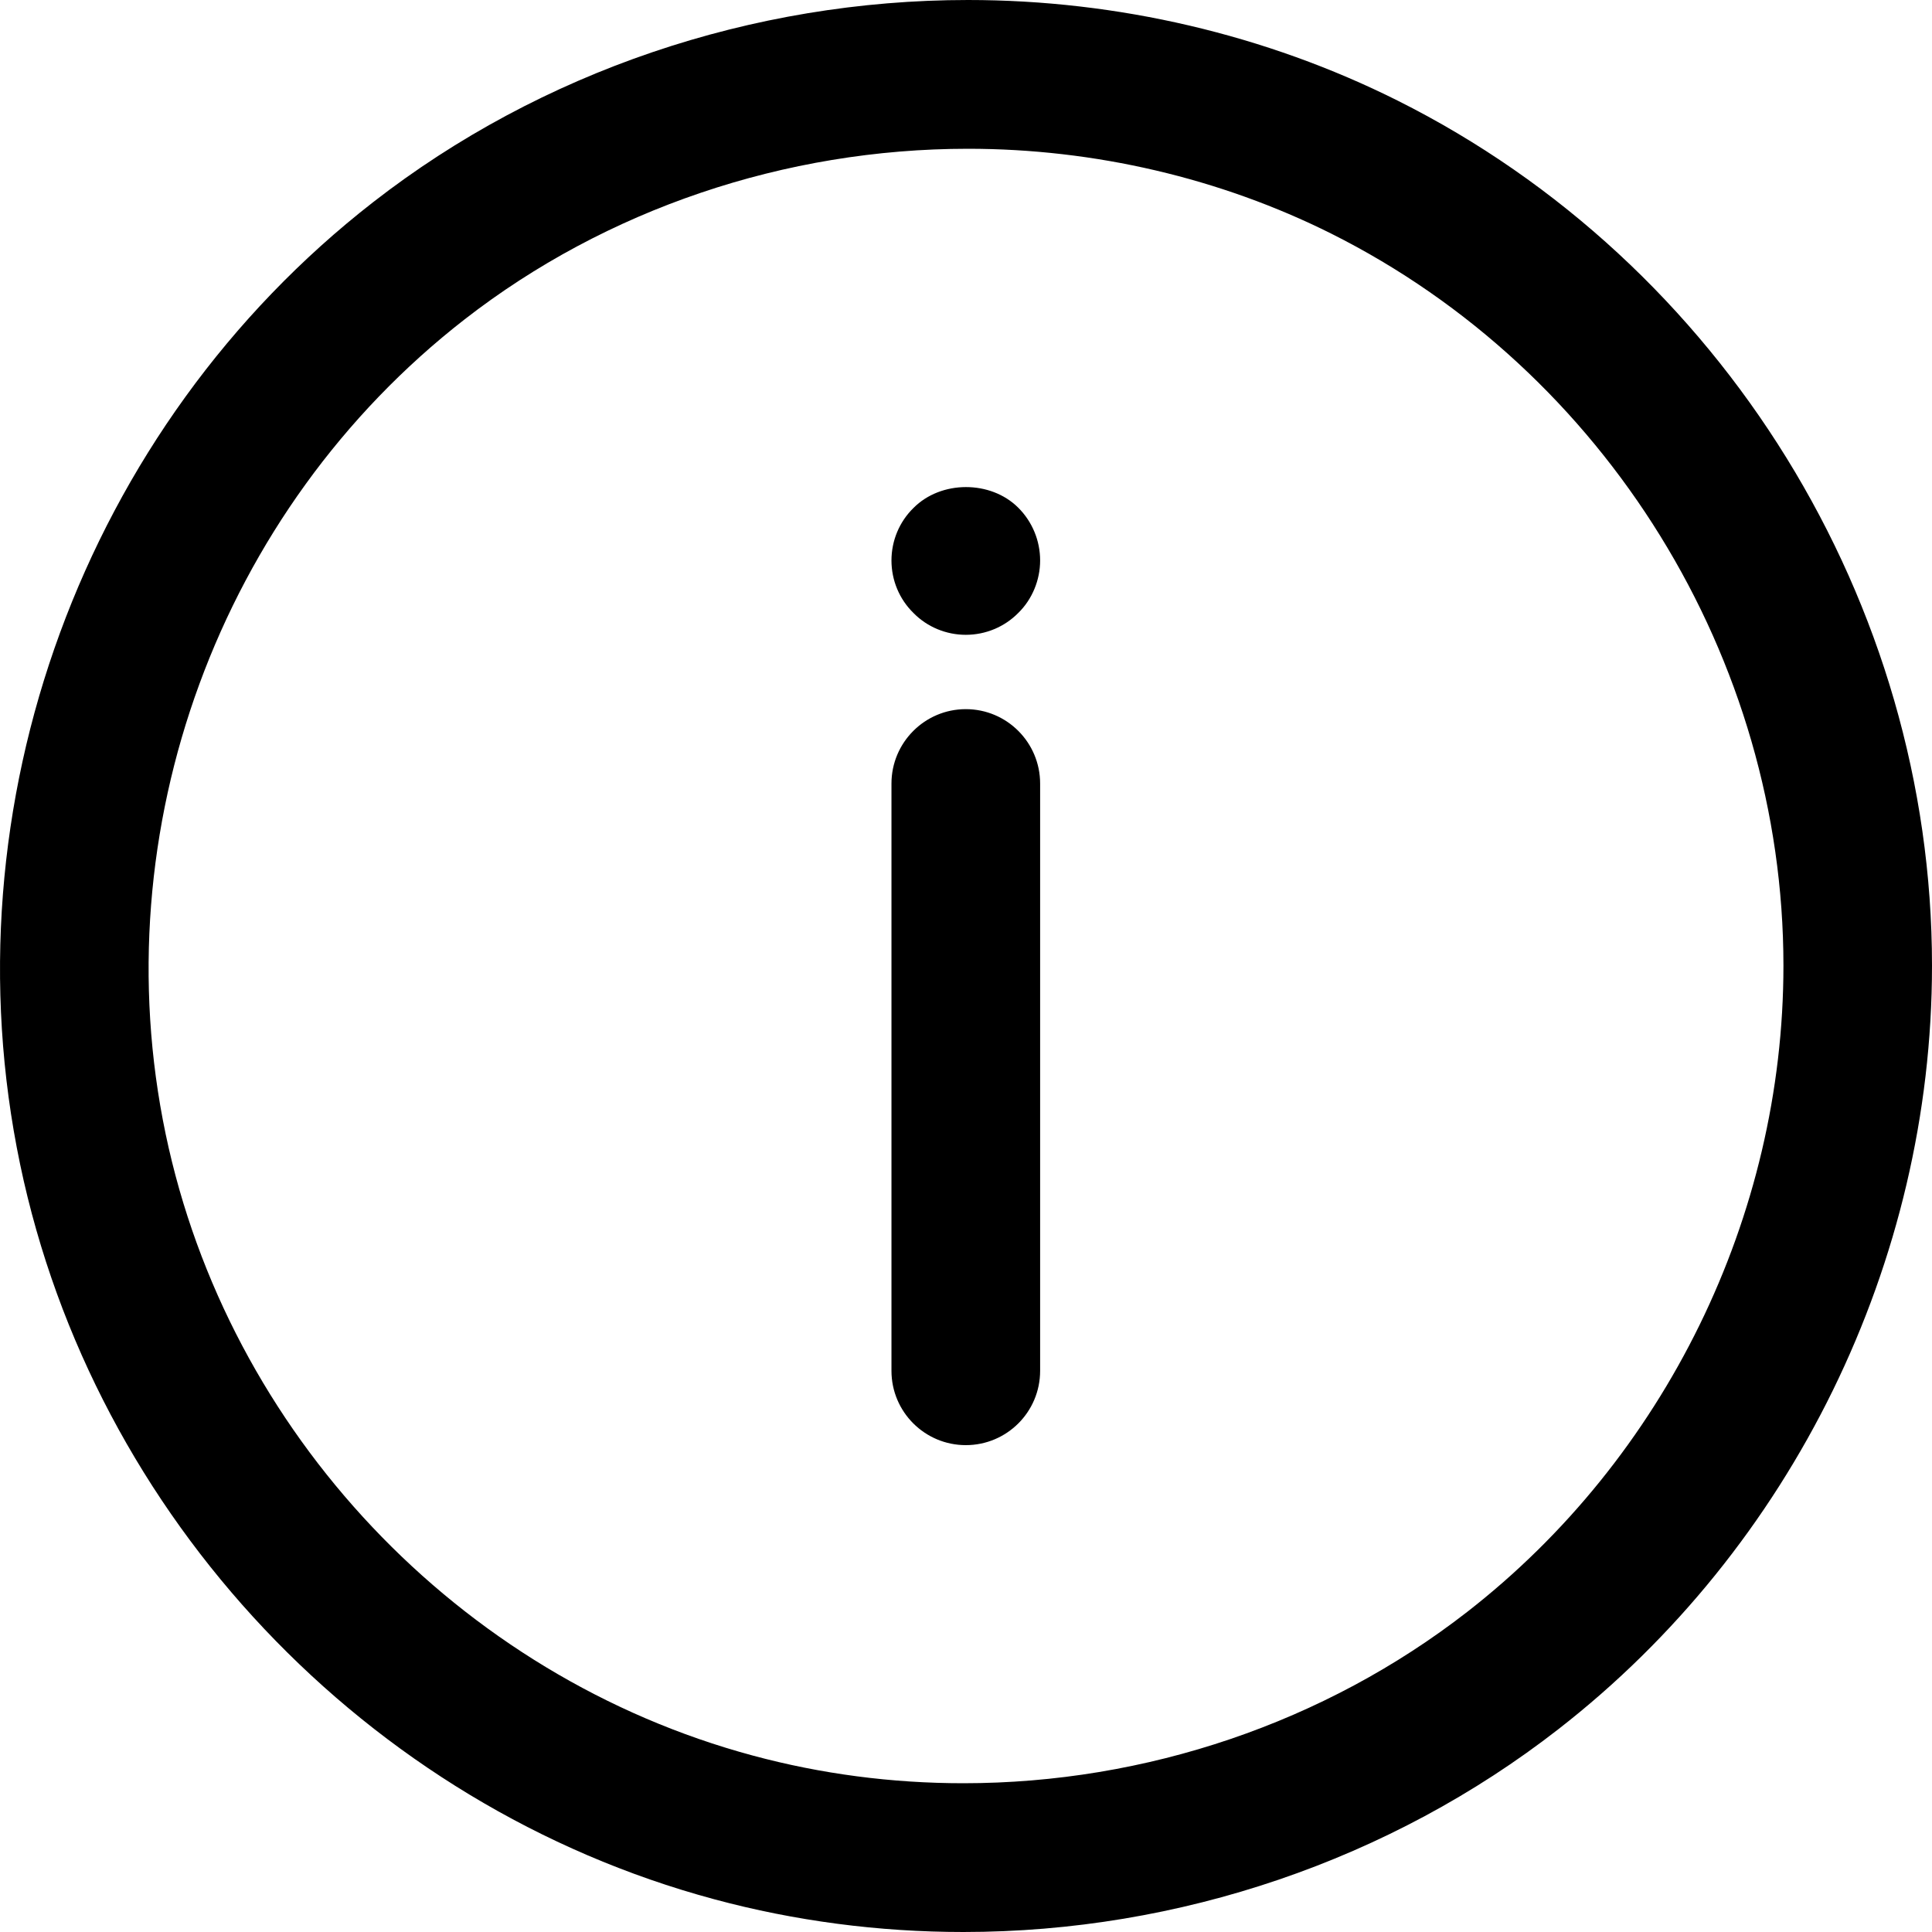
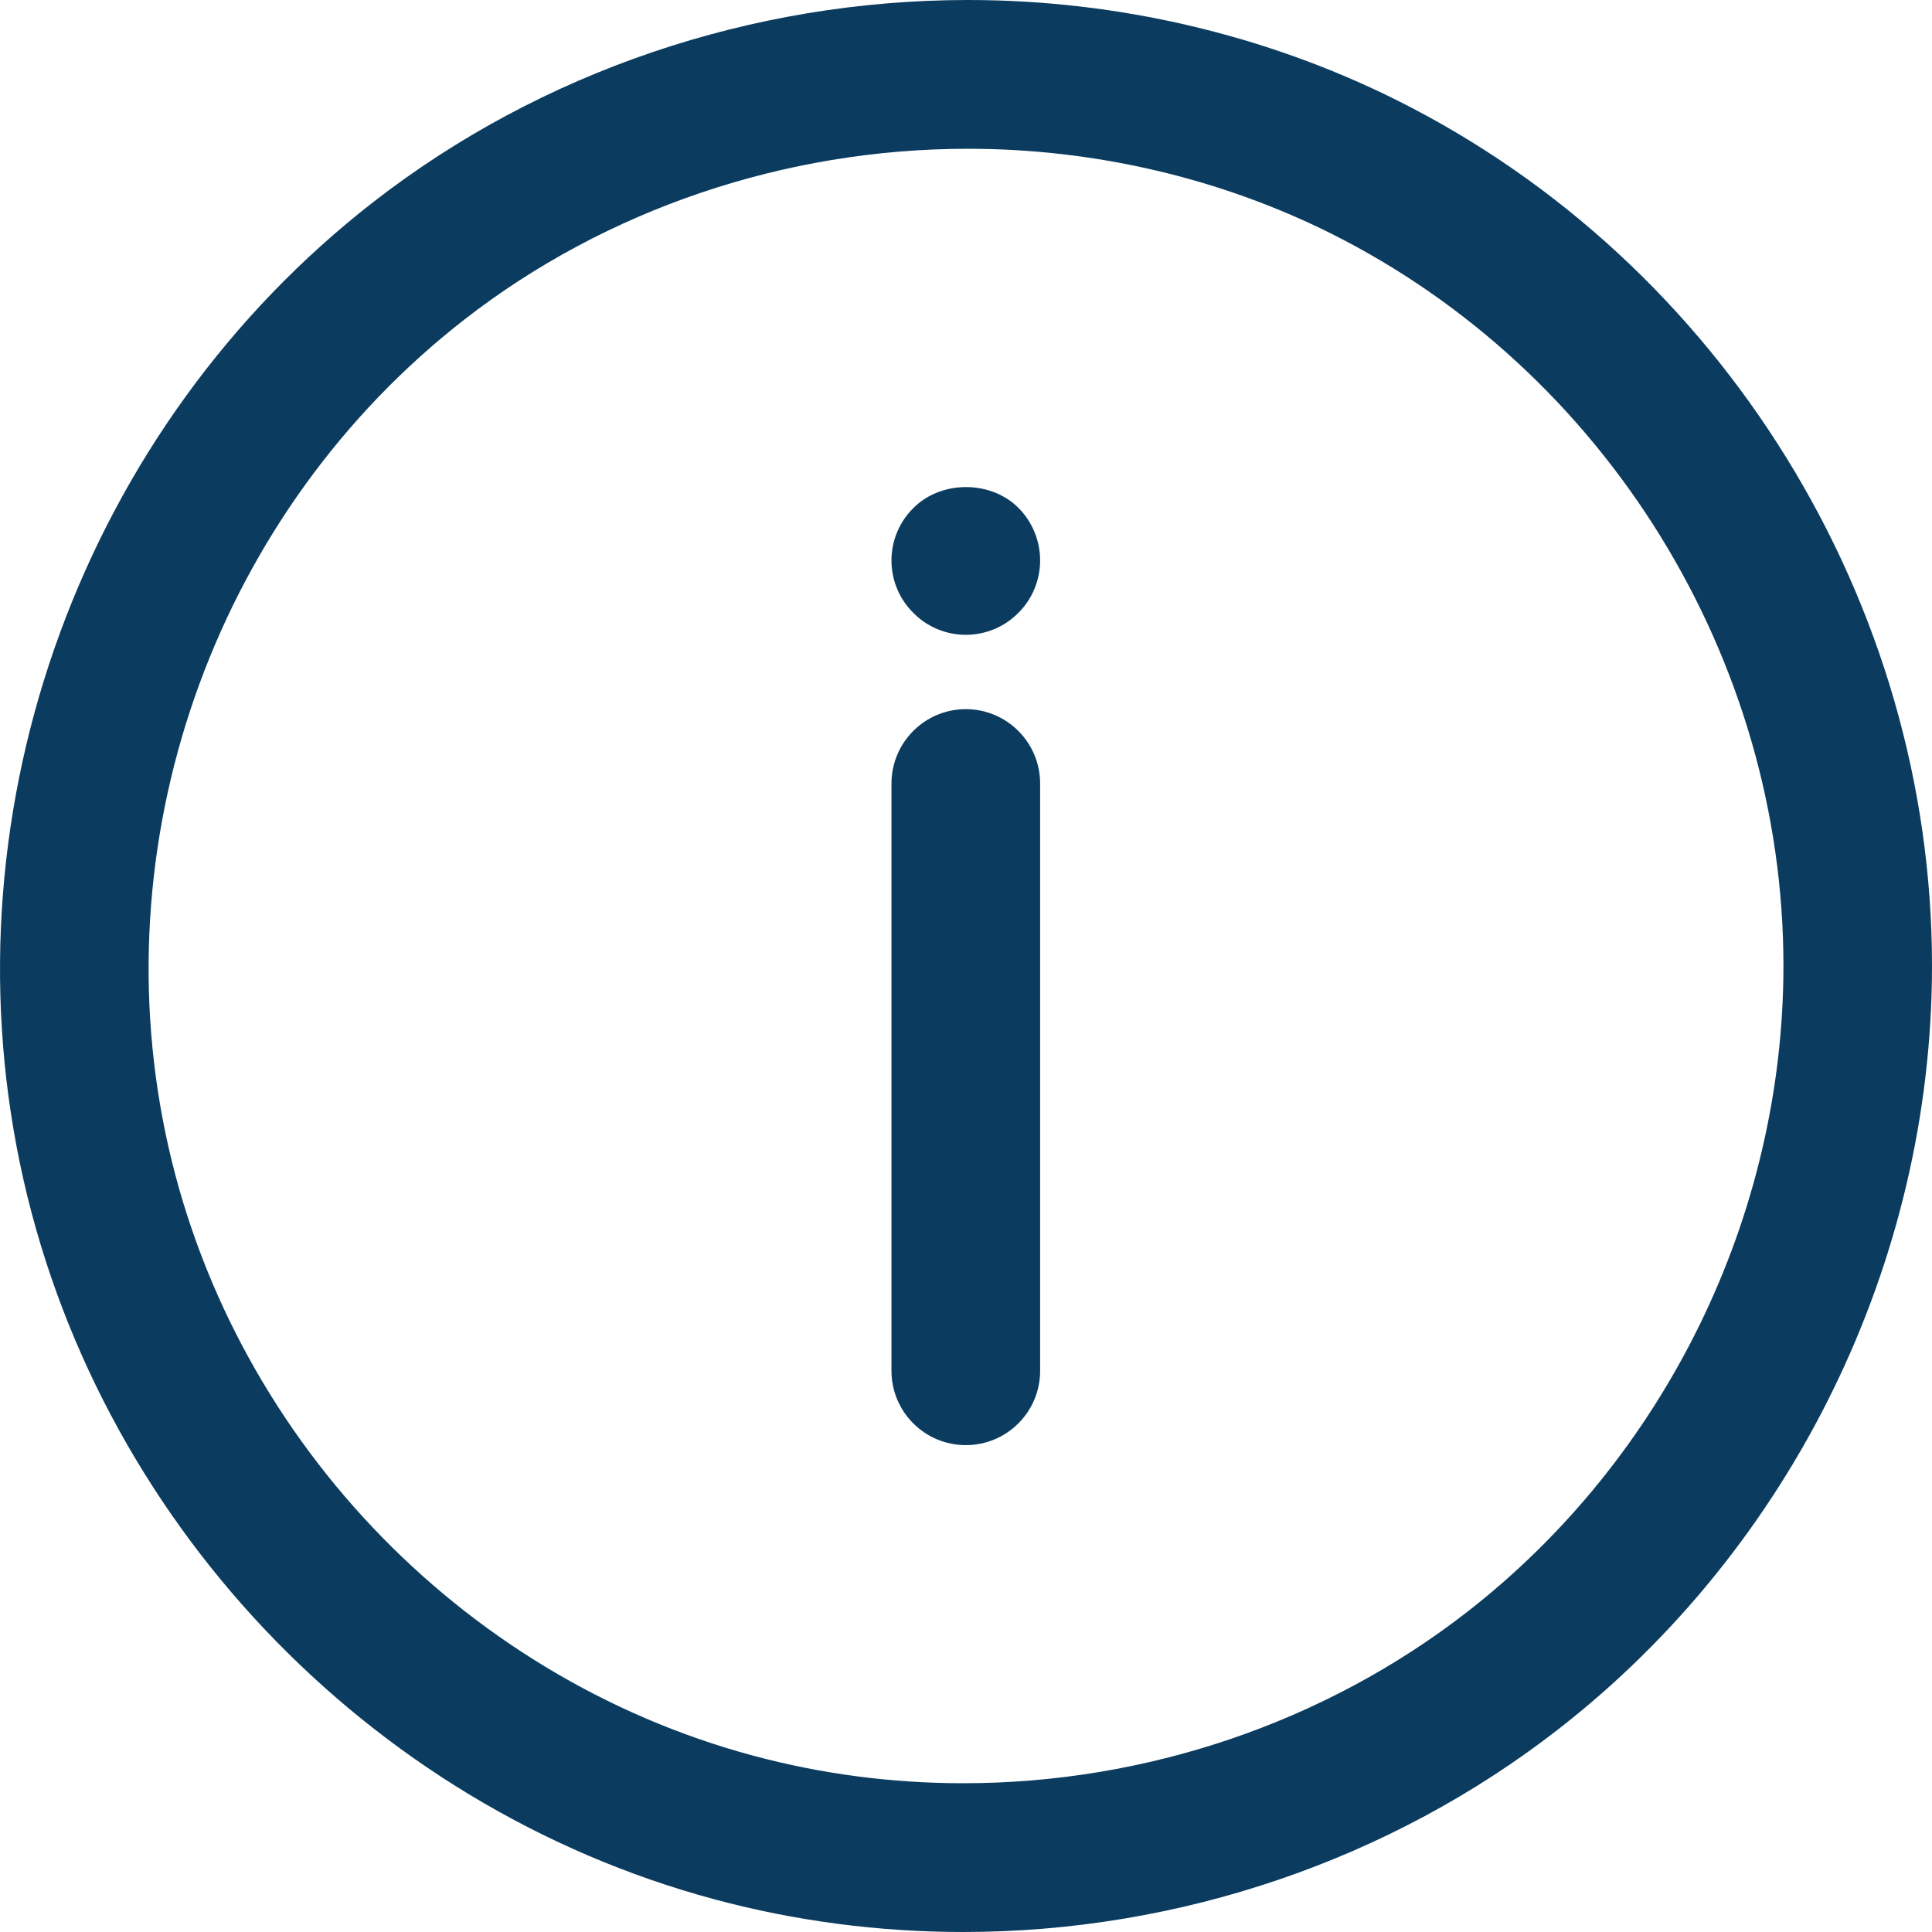
<svg xmlns="http://www.w3.org/2000/svg" width="19" height="19" viewBox="0 0 19 19">
  <defs>
    <clipPath id="a">
      <path d="M19,0 L19,19 L0,19 L0,0 L19,0 Z" />
    </clipPath>
    <clipPath id="b">
      <path d="M9.52,0 C10.991,0 12.451,0.342 13.744,0.989 C16.937,2.587 19,5.927 19,9.497 C19,12.409 17.626,15.217 15.325,17.006 C13.673,18.292 11.595,19 9.474,19 C8.643,19 7.818,18.892 7.024,18.678 C3.602,17.757 0.923,14.92 0.198,11.451 C-0.54,7.917 0.823,4.202 3.671,1.987 C5.318,0.706 7.395,0 9.52,0 Z M9.52,1.463 C7.719,1.463 5.96,2.059 4.569,3.141 C2.158,5.016 1.004,8.161 1.629,11.152 C2.242,14.086 4.509,16.486 7.404,17.265 C8.075,17.446 8.771,17.537 9.474,17.537 C11.272,17.537 13.031,16.939 14.429,15.852 C16.376,14.337 17.539,11.961 17.539,9.497 C17.539,6.476 15.793,3.65 13.091,2.297 C12,1.752 10.765,1.463 9.52,1.463 Z M9.498,6.974 C9.902,6.974 10.229,7.302 10.229,7.706 L10.229,13.481 C10.229,13.885 9.902,14.212 9.498,14.212 C9.095,14.212 8.767,13.885 8.767,13.481 L8.767,7.706 C8.767,7.302 9.095,6.974 9.498,6.974 Z M10.014,4.993 C10.153,5.132 10.229,5.318 10.229,5.512 C10.229,5.702 10.153,5.892 10.014,6.028 C9.878,6.166 9.692,6.243 9.498,6.243 C9.305,6.243 9.118,6.166 8.983,6.028 C8.844,5.892 8.767,5.706 8.767,5.512 C8.767,5.318 8.844,5.132 8.983,4.996 C9.254,4.722 9.743,4.722 10.014,4.993 Z" />
    </clipPath>
  </defs>
-   <g clip-path="url(#a)">
+   <g fill="#0B3C5F" clip-path="url(#a)">
    <g clip-path="url(#b)">
-       <polygon fill="#000000" points="0 0 19 0 19 19 0 19 0 0" />
+       <polygon points="0 0 19 0 19 19 0 19 0 0" />
    </g>
  </g>
</svg>
